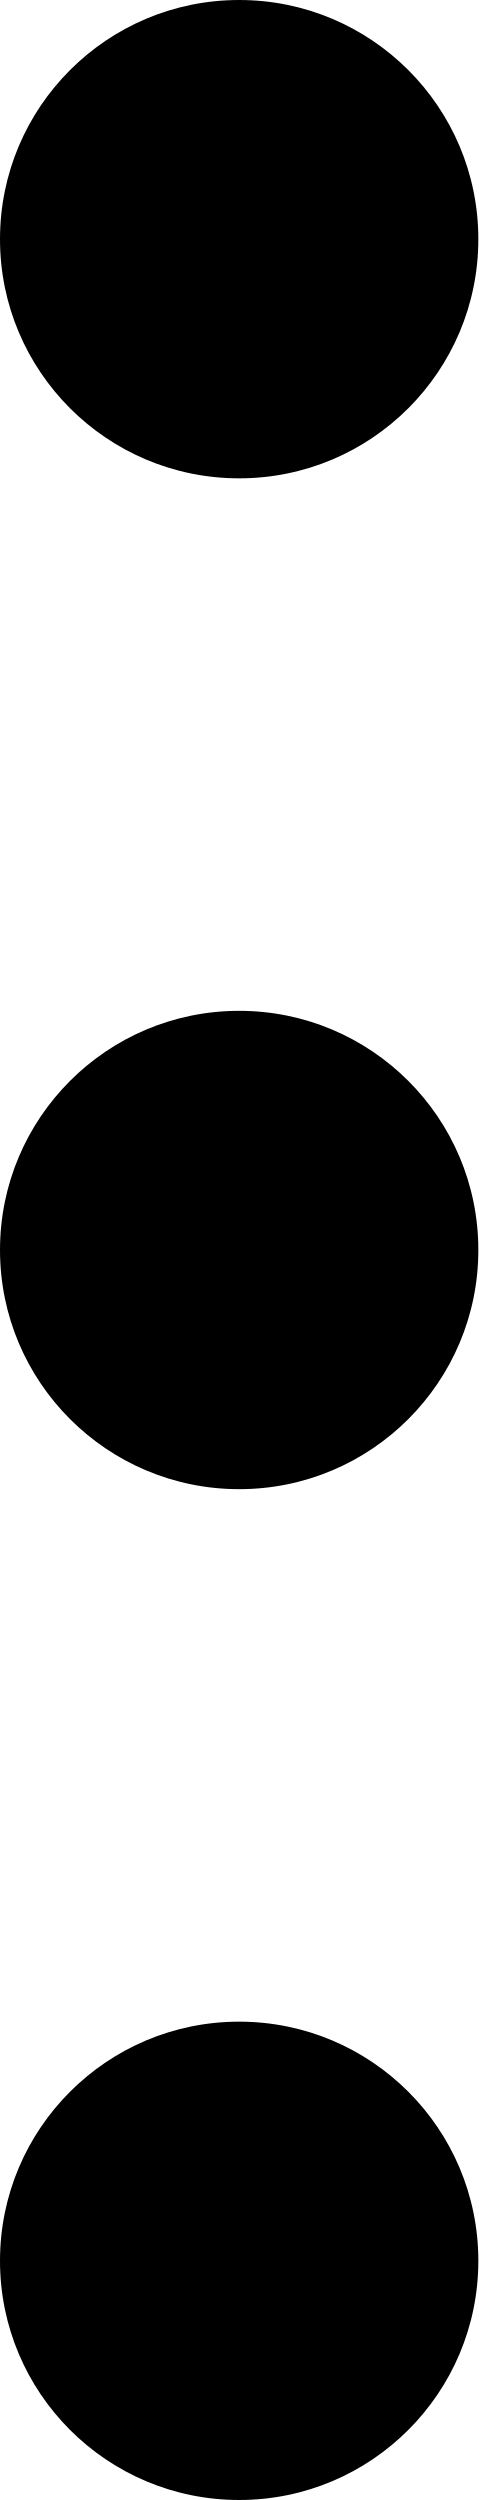
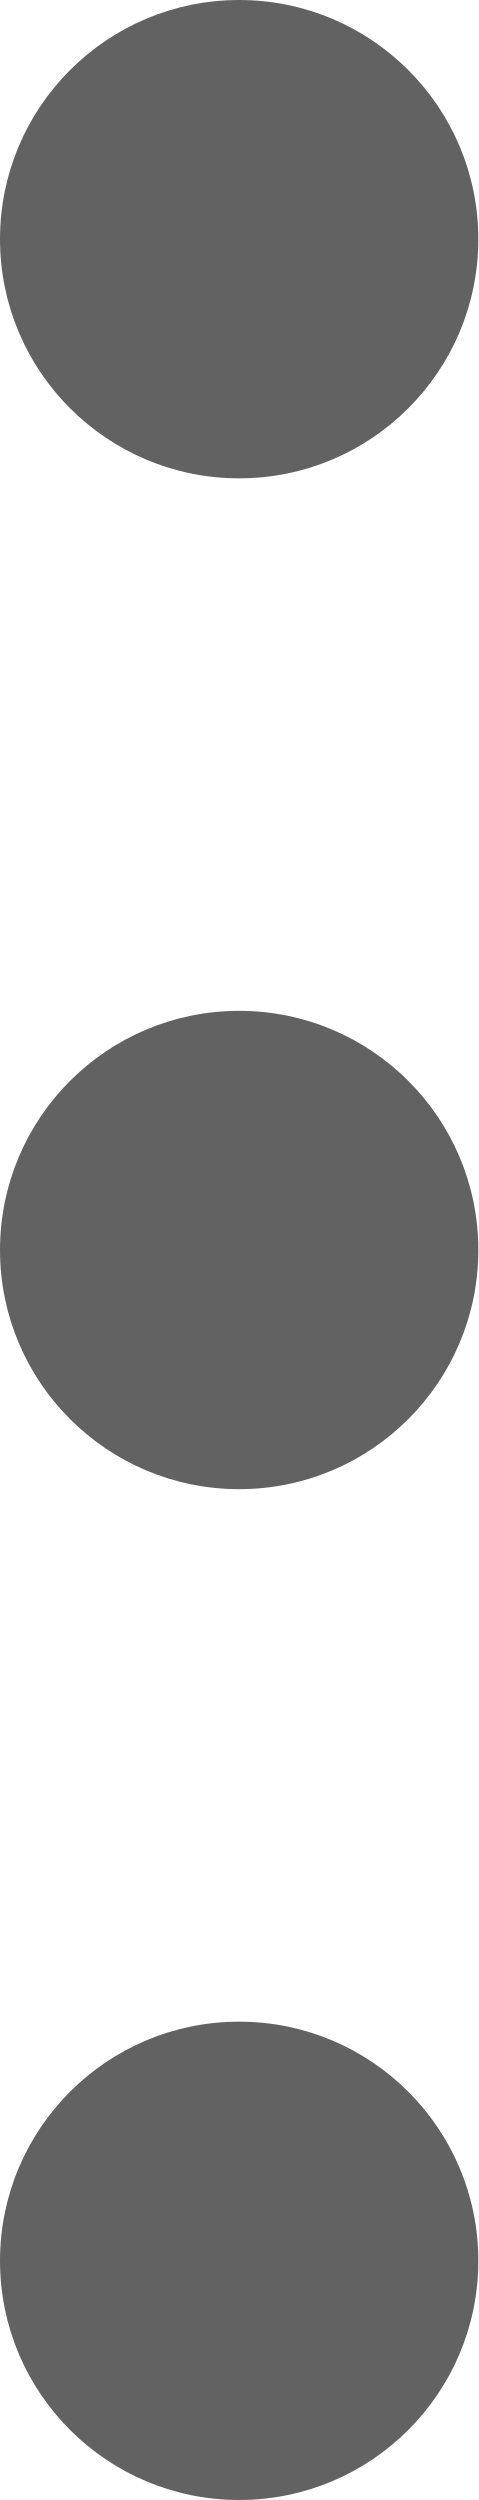
- <svg xmlns="http://www.w3.org/2000/svg" width="76.534" height="400" viewBox="0 0 271.184 1417.323">
+ <svg xmlns="http://www.w3.org/2000/svg" width="76.534" height="400" viewBox="0 0 271.184 1417.323" fill="rgba(97,97,97,0.99)">
  <path d="M271.184 135.592A135.592 135.592 0 0 1 135.592 271.184 135.592 135.592 0 0 1 0 135.592 135.592 135.592 0 0 1 135.592 0 135.592 135.592 0 0 1 271.184 135.592Z" />
  <path d="M271.184 708.663A135.592 135.592 0 0 1 135.592 844.255 135.592 135.592 0 0 1 0 708.663 135.592 135.592 0 0 1 135.592 573.071 135.592 135.592 0 0 1 271.184 708.663Z" />
  <path d="M271.184 1281.731A135.592 135.592 0 0 1 135.592 1417.323 135.592 135.592 0 0 1 0 1281.731 135.592 135.592 0 0 1 135.592 1146.139 135.592 135.592 0 0 1 271.184 1281.731Z" />
</svg>
